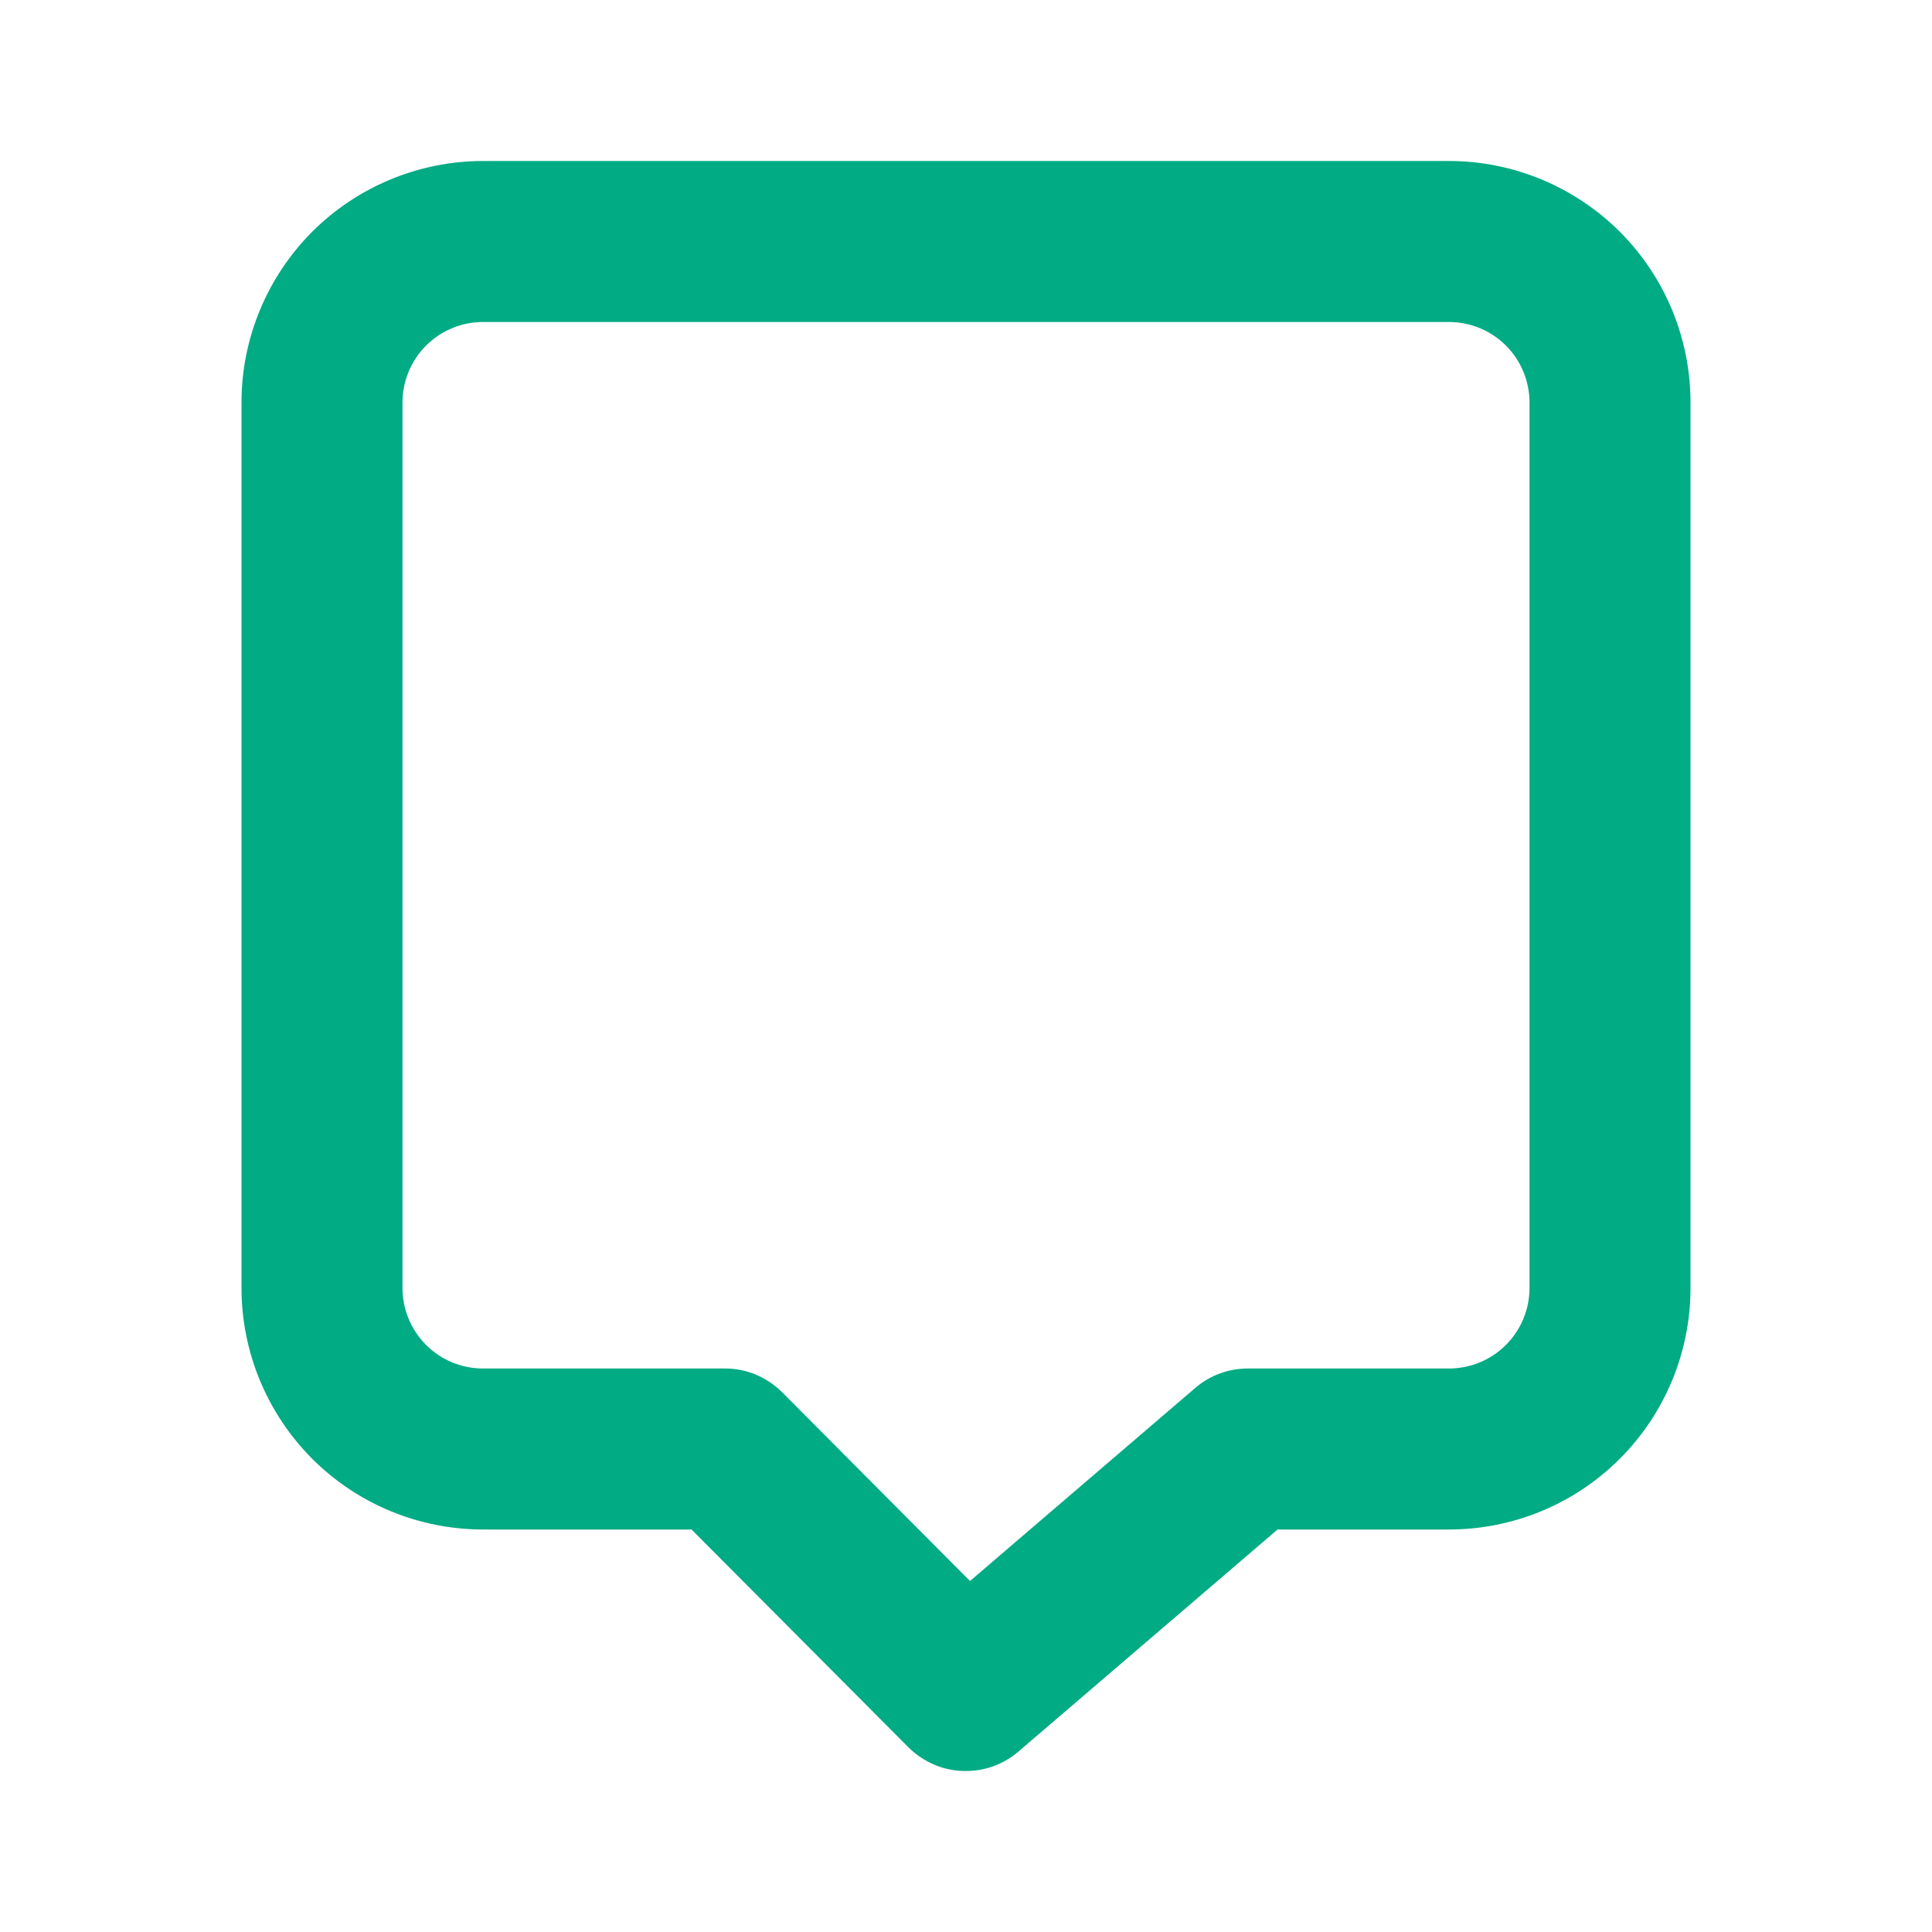
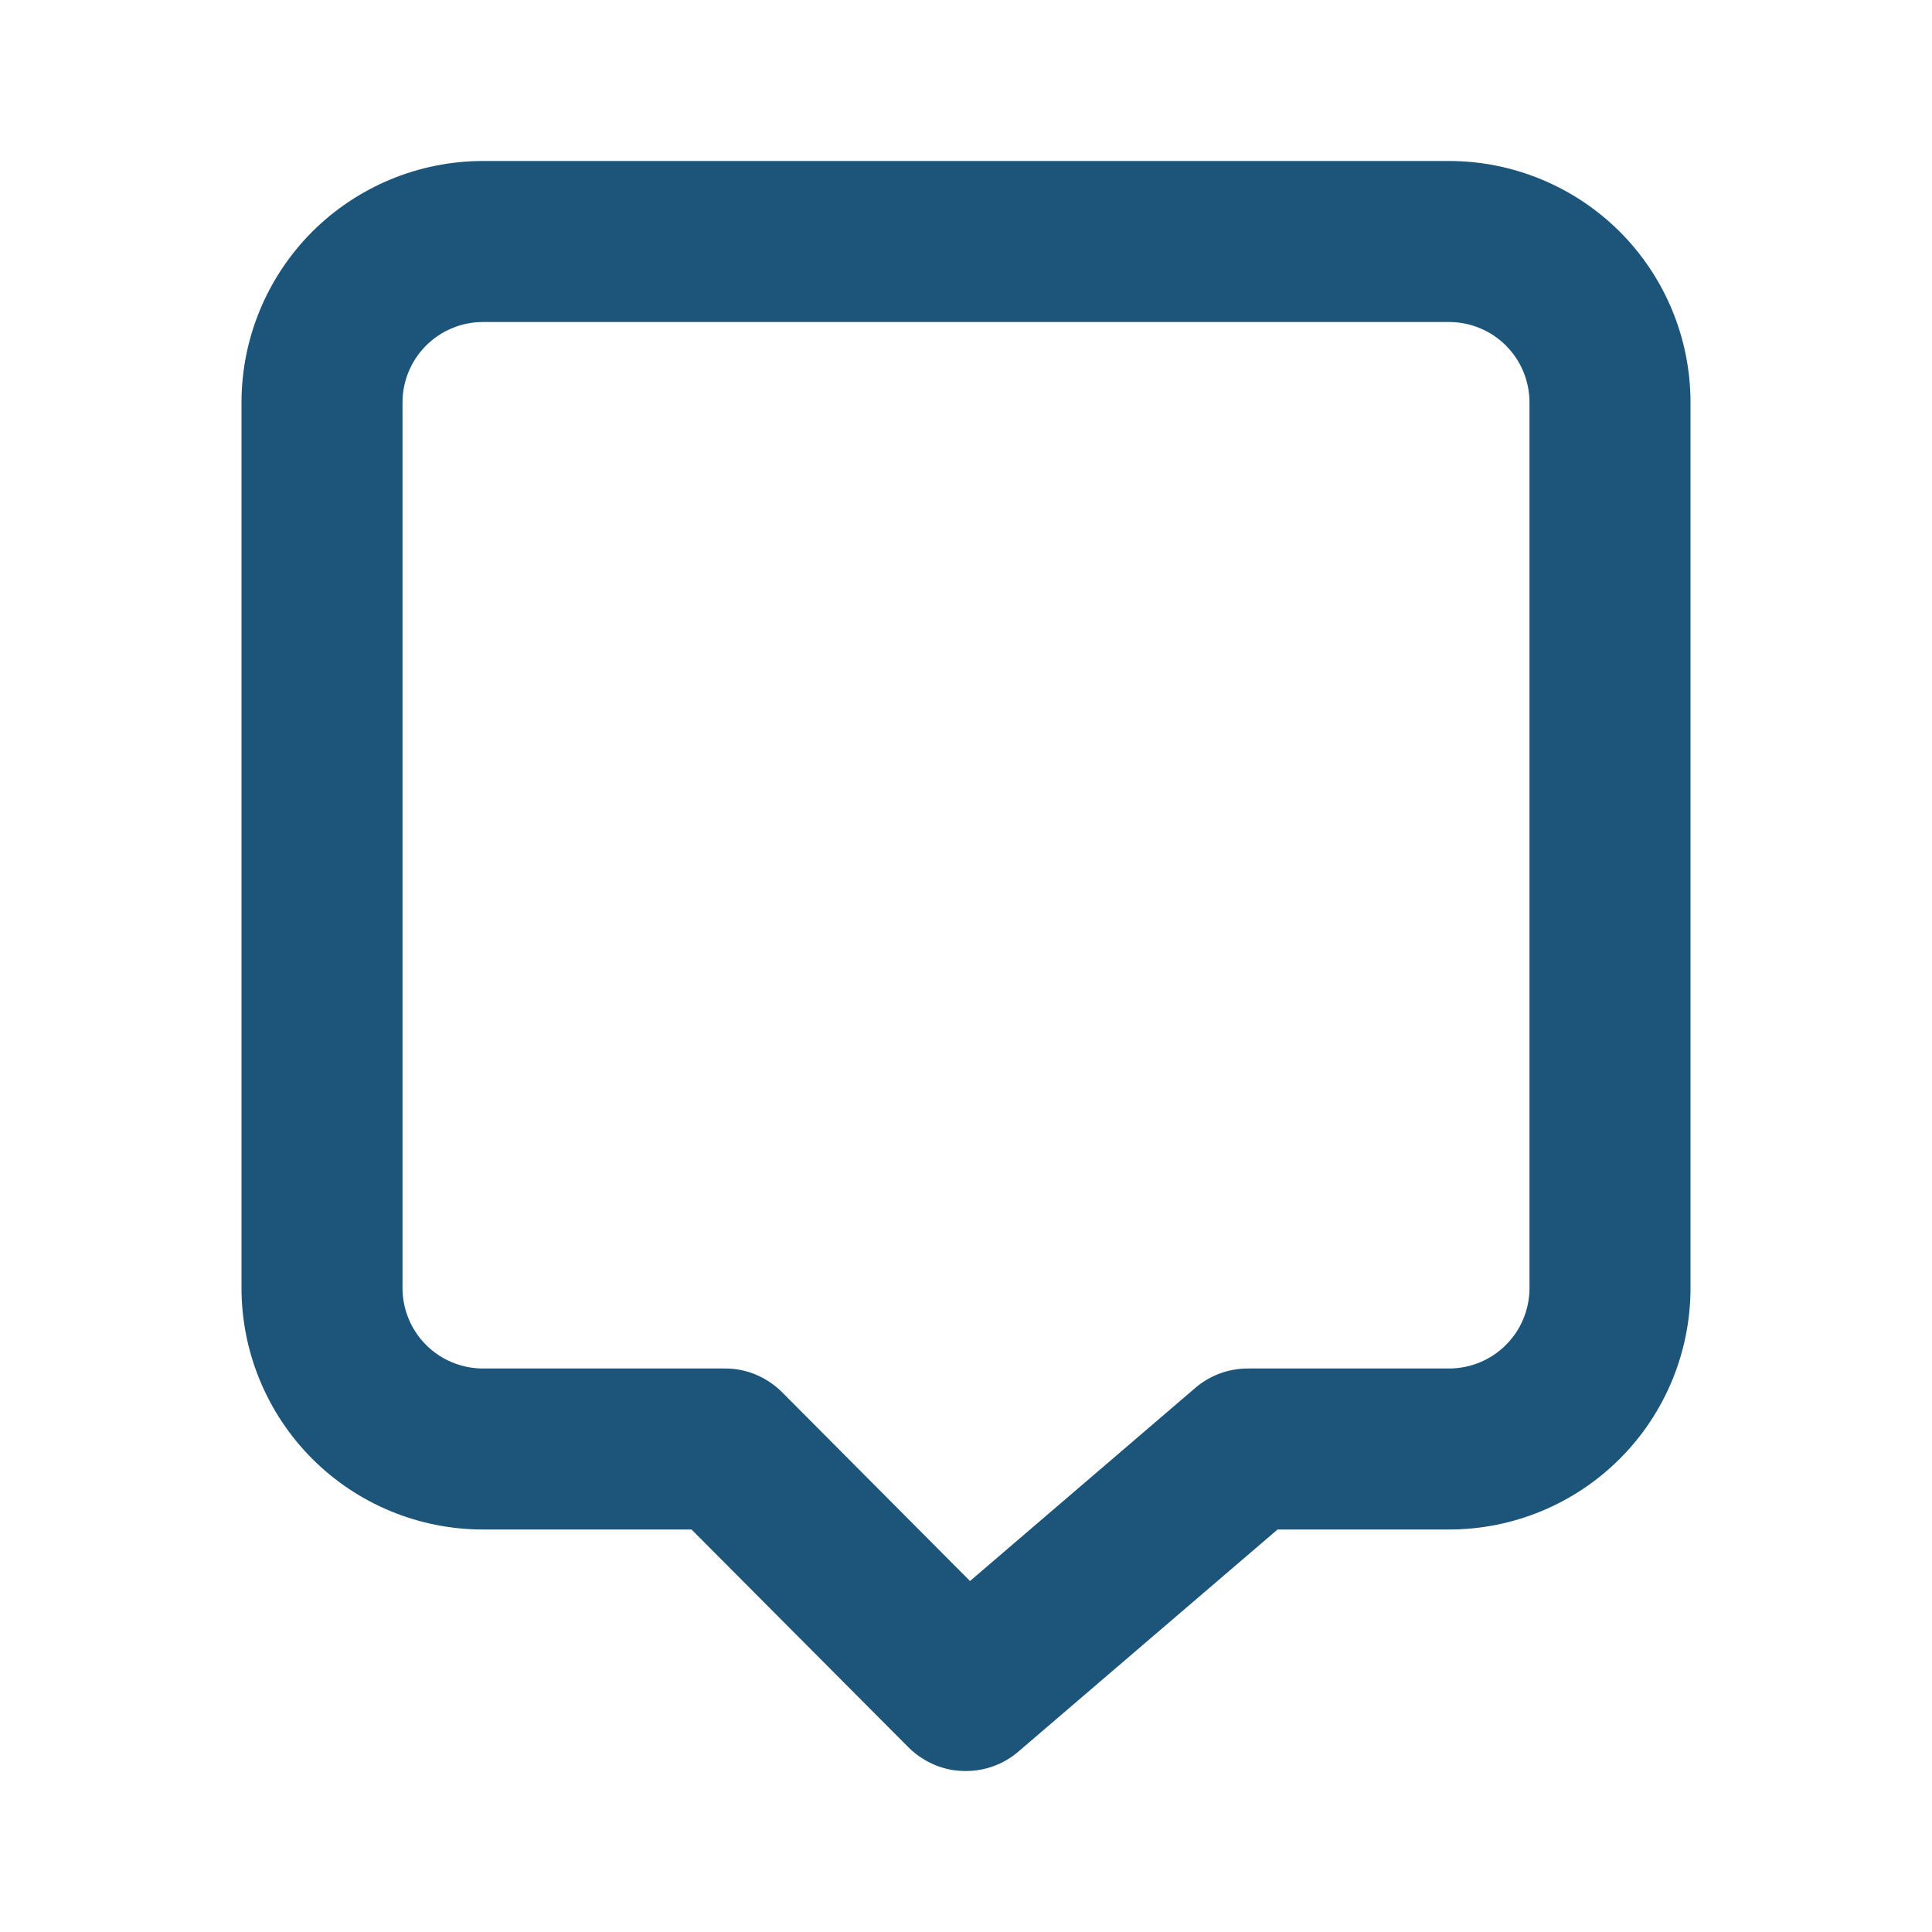
- <svg xmlns="http://www.w3.org/2000/svg" width="15" height="15" viewBox="0 0 15 15" fill="none" color="#01AB84">
+ <svg xmlns="http://www.w3.org/2000/svg" width="15" height="15" viewBox="0 0 15 15" fill="none" color="#1C5579">
  <path d="M11.25 1.25H3.75C3.253 1.25 2.776 1.448 2.424 1.799C2.073 2.151 1.875 2.628 1.875 3.125V10C1.875 10.497 2.073 10.974 2.424 11.326C2.776 11.678 3.253 11.875 3.75 11.875H5.369L7.056 13.569C7.115 13.627 7.184 13.672 7.26 13.704C7.336 13.735 7.418 13.751 7.5 13.75C7.649 13.75 7.793 13.697 7.906 13.6L9.919 11.875H11.25C11.747 11.875 12.224 11.678 12.576 11.326C12.928 10.974 13.125 10.497 13.125 10V3.125C13.125 2.628 12.928 2.151 12.576 1.799C12.224 1.448 11.747 1.25 11.25 1.25ZM11.875 10C11.875 10.166 11.809 10.325 11.692 10.442C11.575 10.559 11.416 10.625 11.25 10.625H9.688C9.539 10.625 9.394 10.678 9.281 10.775L7.531 12.275L6.069 10.806C6.01 10.748 5.941 10.703 5.865 10.671C5.789 10.64 5.707 10.624 5.625 10.625H3.75C3.584 10.625 3.425 10.559 3.308 10.442C3.191 10.325 3.125 10.166 3.125 10V3.125C3.125 2.959 3.191 2.8 3.308 2.683C3.425 2.566 3.584 2.5 3.75 2.5H11.25C11.416 2.5 11.575 2.566 11.692 2.683C11.809 2.8 11.875 2.959 11.875 3.125V10Z" fill="currentColor" />
</svg>
